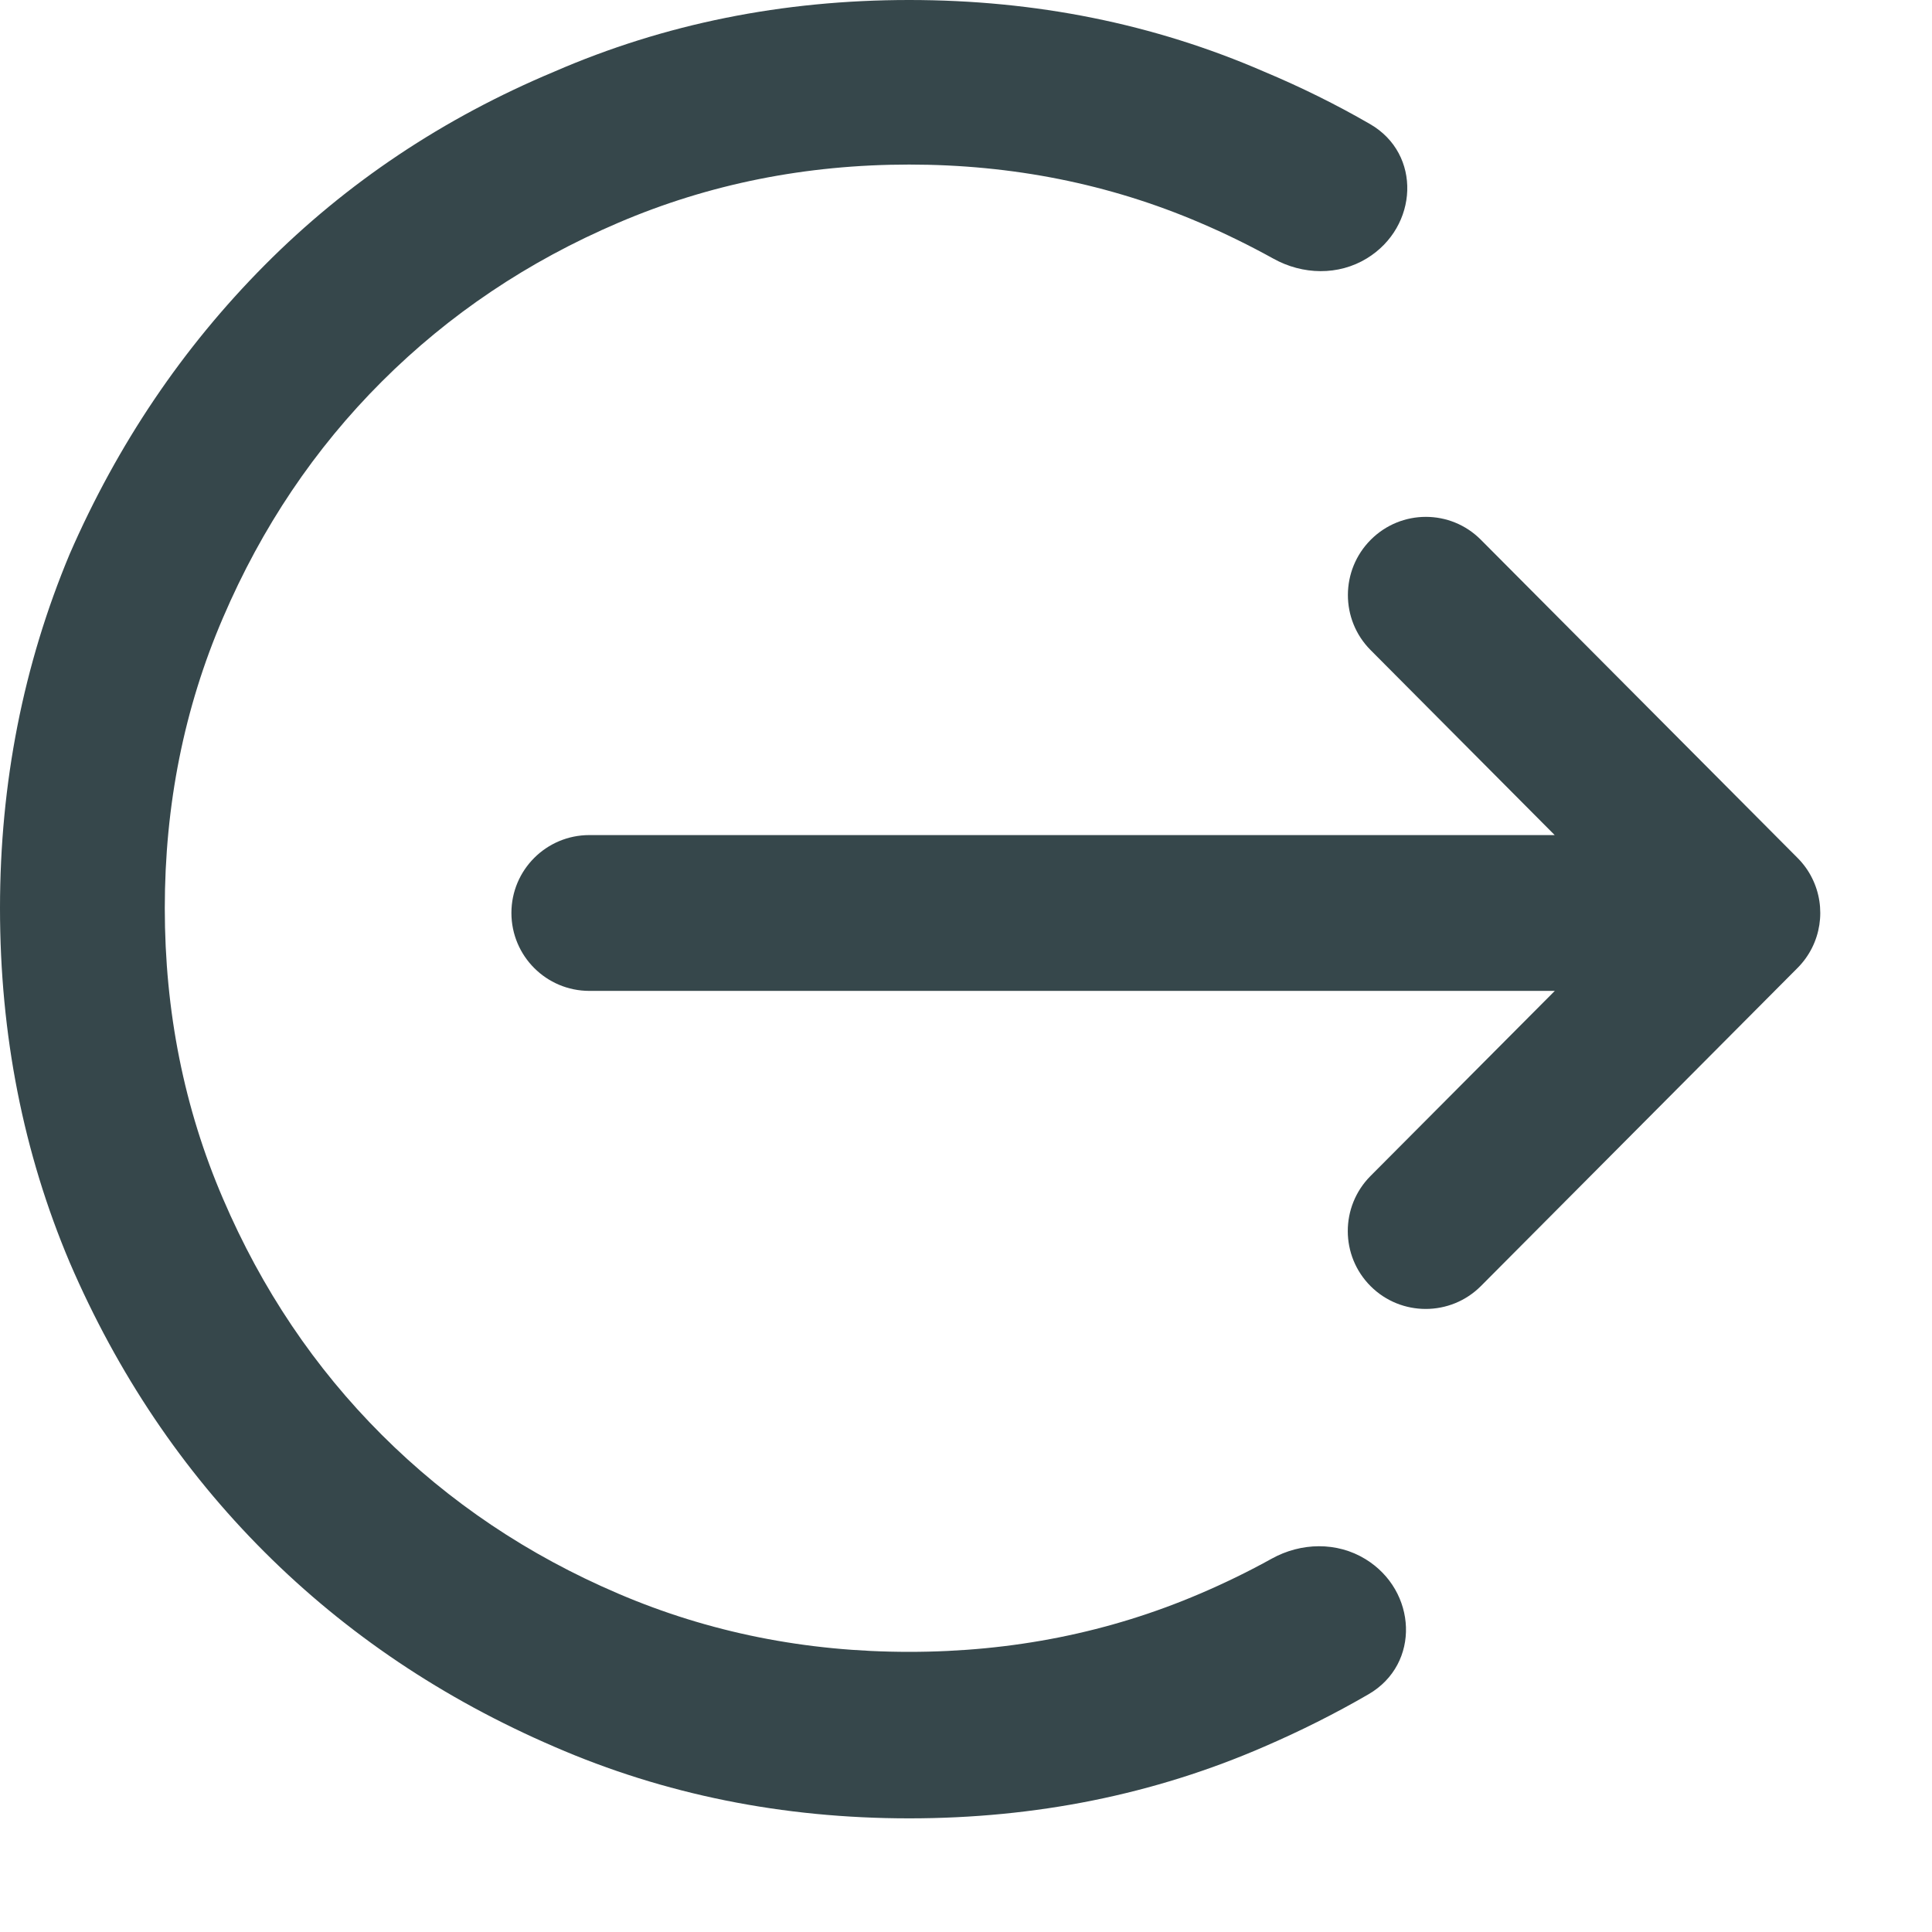
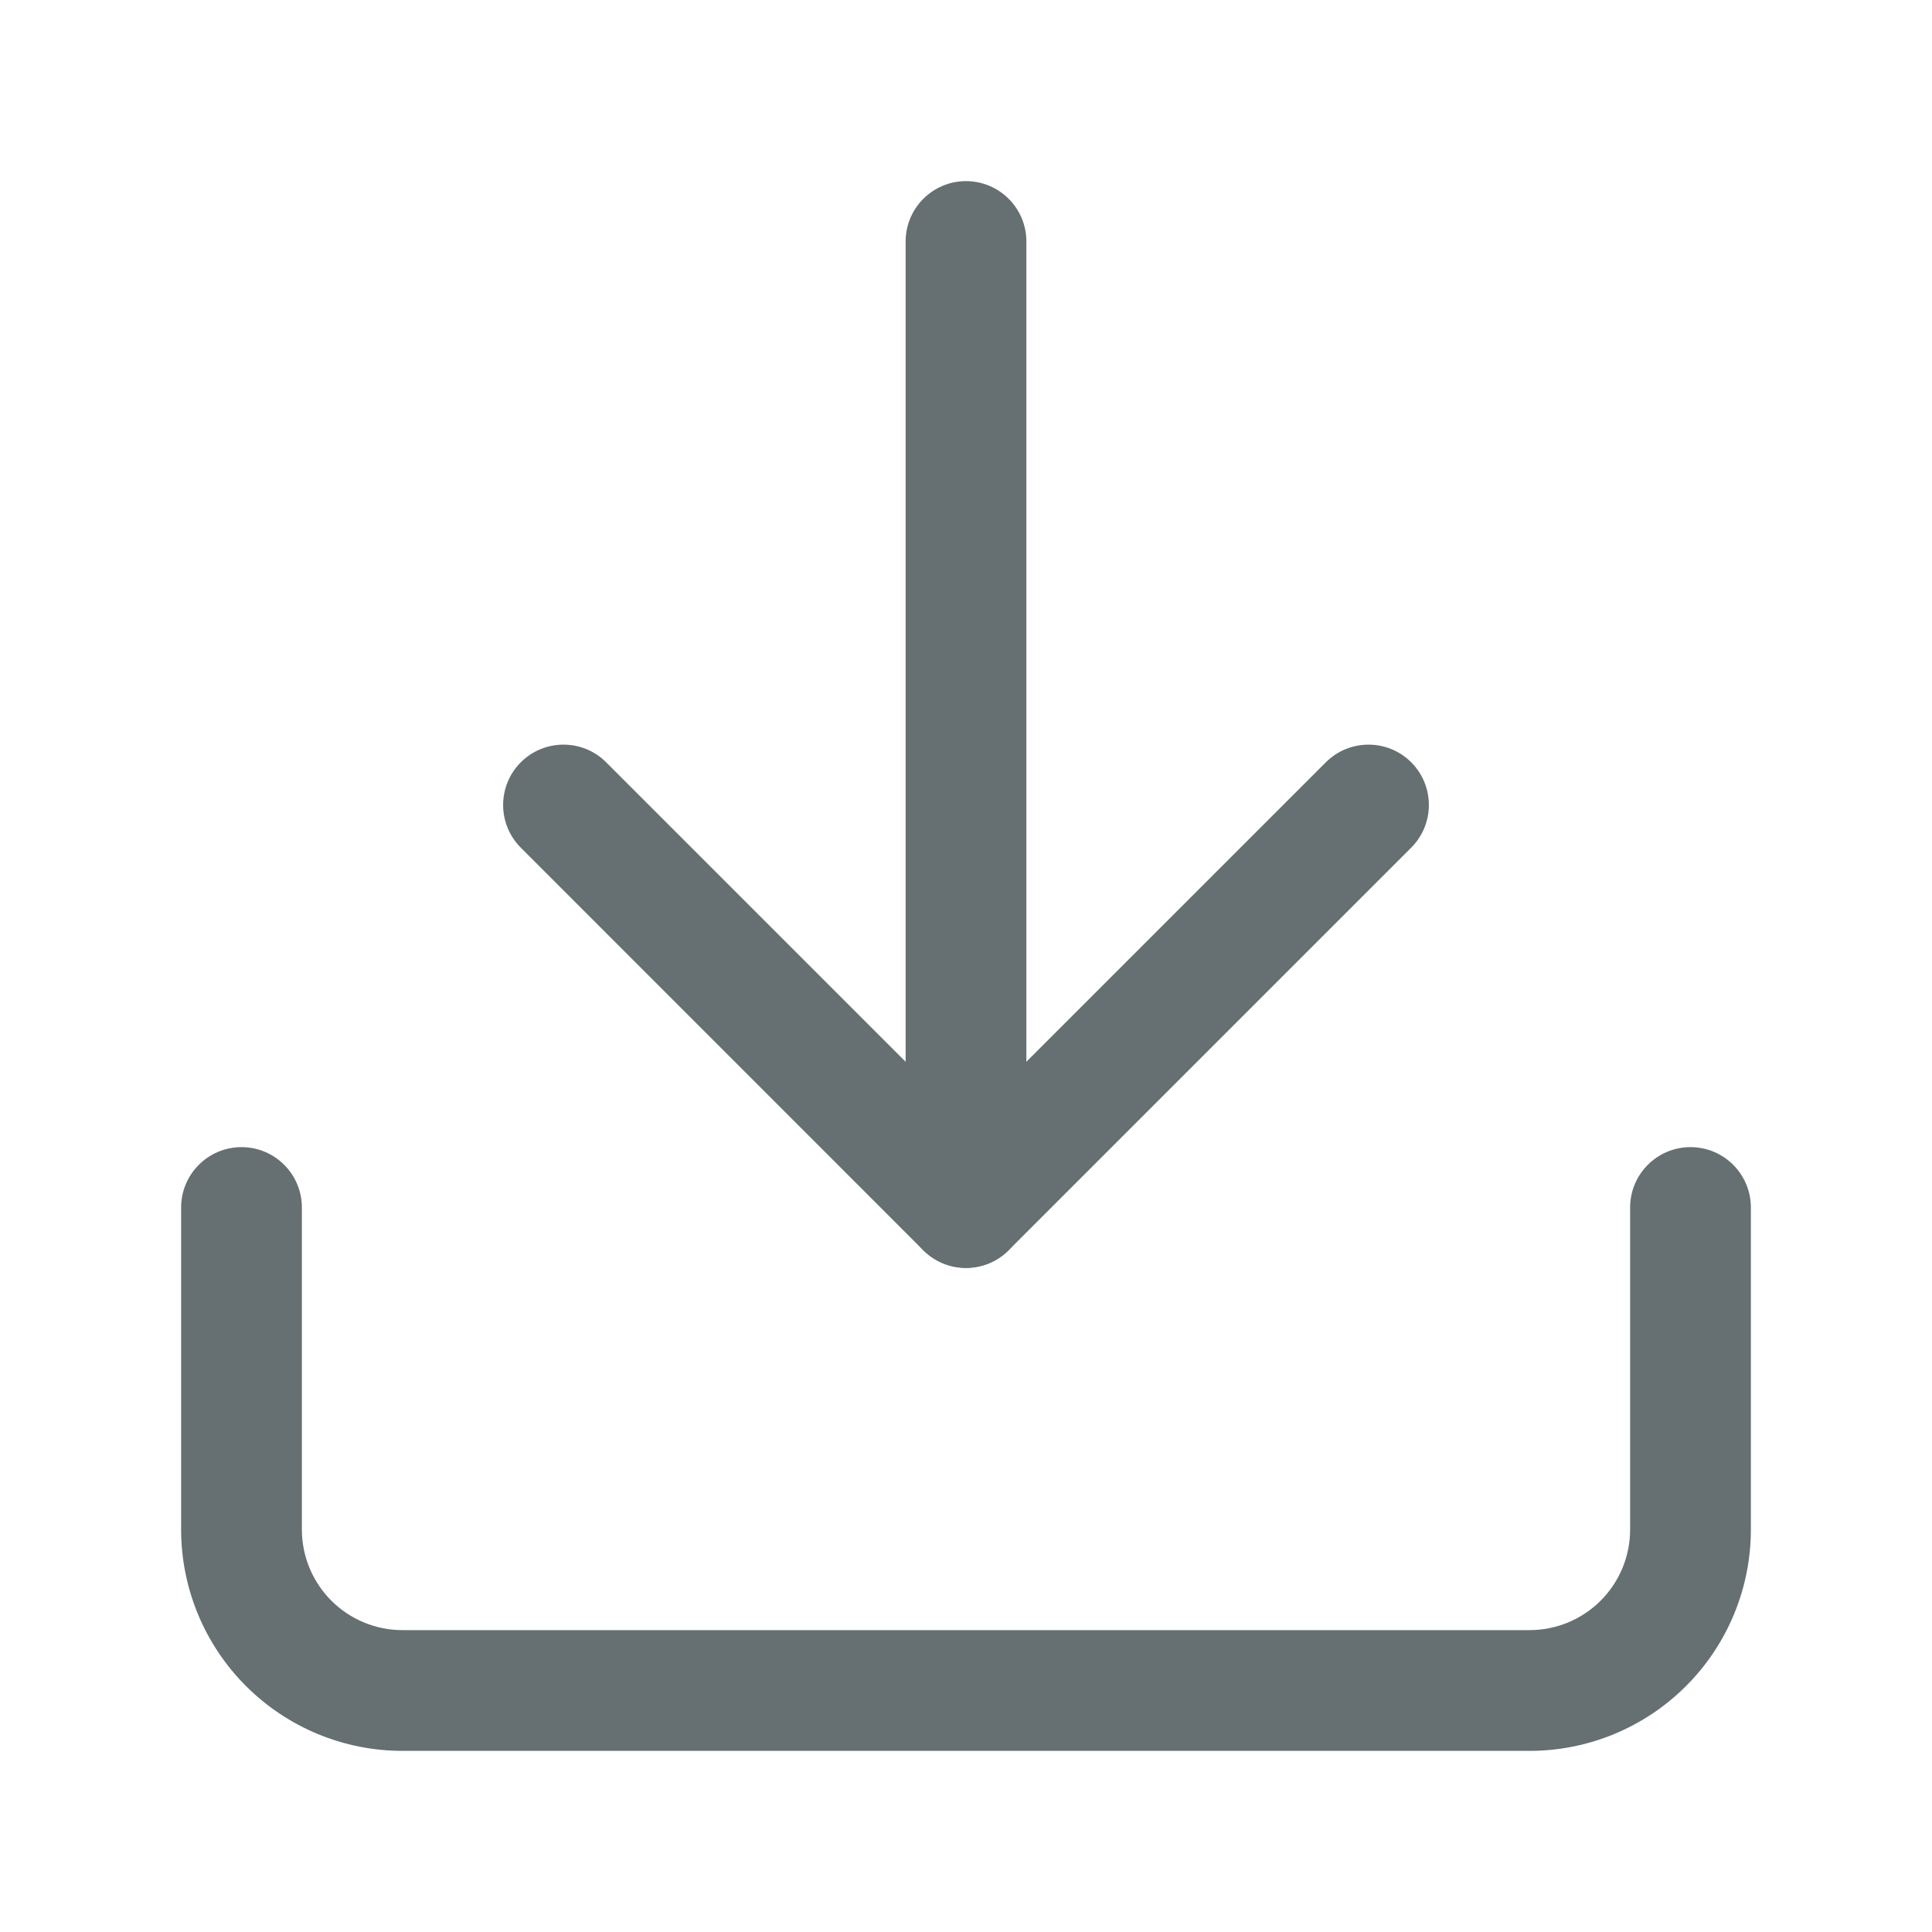
- <svg xmlns="http://www.w3.org/2000/svg" viewBox="0 0 17 17" fill="none">
-   <path d="M15.815 7.547L13.03 4.749C12.763 4.481 12.33 4.481 12.062 4.749C11.794 5.017 11.793 5.452 12.06 5.72L13.68 7.348H5.186C4.807 7.348 4.5 7.655 4.5 8.033C4.5 8.412 4.807 8.719 5.186 8.719H13.681L12.059 10.348C11.792 10.617 11.793 11.051 12.061 11.318C12.329 11.585 12.764 11.584 13.031 11.316L15.815 8.519L15.817 8.517C16.03 8.303 16.073 7.983 15.945 7.727C15.913 7.662 15.87 7.602 15.816 7.548L15.815 7.547Z" fill="#36474B" />
-   <path d="M4.878 0.63C5.845 0.21 6.886 0 8 0C9.114 0 10.155 0.21 11.122 0.63C11.447 0.766 11.758 0.92 12.054 1.091C12.513 1.355 12.48 1.996 12.028 2.273C11.777 2.427 11.462 2.419 11.205 2.276C10.997 2.161 10.782 2.055 10.559 1.96C9.763 1.619 8.91 1.448 8 1.448C7.09 1.448 6.237 1.619 5.441 1.96C4.645 2.3 3.952 2.766 3.36 3.357C2.769 3.947 2.303 4.64 1.962 5.436C1.62 6.231 1.45 7.083 1.45 7.991C1.45 8.9 1.62 9.752 1.962 10.547C2.303 11.343 2.769 12.036 3.36 12.626C3.952 13.217 4.645 13.683 5.441 14.023C6.237 14.364 7.09 14.535 8 14.535C8.91 14.535 9.763 14.364 10.559 14.023C10.777 13.93 10.988 13.827 11.19 13.715C11.448 13.572 11.764 13.565 12.015 13.719C12.469 13.997 12.502 14.641 12.042 14.908C11.749 15.078 11.442 15.232 11.122 15.37C10.155 15.79 9.114 16 8 16C6.886 16 5.845 15.79 4.878 15.37C3.901 14.949 3.05 14.378 2.328 13.657C1.606 12.936 1.035 12.087 0.614 11.11C0.205 10.144 0 9.105 0 7.991C0 6.89 0.205 5.85 0.614 4.873C1.035 3.908 1.606 3.061 2.328 2.334C3.05 1.607 3.901 1.039 4.878 0.63Z" fill="#36474B" />
+ <svg xmlns="http://www.w3.org/2000/svg" width="16" height="16" viewBox="0 0 16 16" fill="none">
+   <path fill-rule="evenodd" clip-rule="evenodd" d="M2 9.5C2.276 9.5 2.5 9.724 2.5 10V12.667C2.5 12.888 2.588 13.1 2.744 13.256C2.9 13.412 3.112 13.5 3.333 13.5H12.667C12.888 13.5 13.1 13.412 13.256 13.256C13.412 13.1 13.5 12.888 13.5 12.667V10C13.5 9.724 13.724 9.5 14 9.5C14.276 9.5 14.5 9.724 14.5 10V12.667C14.5 13.153 14.307 13.619 13.963 13.963C13.619 14.307 13.153 14.5 12.667 14.5H3.333C2.847 14.5 2.381 14.307 2.037 13.963C1.693 13.619 1.5 13.153 1.5 12.667V10C1.5 9.724 1.724 9.5 2 9.5Z" fill="#666F71" />
+   <path fill-rule="evenodd" clip-rule="evenodd" d="M4.313 6.313C4.508 6.118 4.825 6.118 5.02 6.313L8 9.293L10.98 6.313C11.175 6.118 11.492 6.118 11.687 6.313C11.882 6.508 11.882 6.825 11.687 7.02L8.353 10.354C8.158 10.549 7.842 10.549 7.646 10.354L4.313 7.02C4.118 6.825 4.118 6.508 4.313 6.313Z" fill="#666F71" />
+   <path fill-rule="evenodd" clip-rule="evenodd" d="M8 1.5C8.276 1.5 8.5 1.724 8.5 2V10C8.5 10.276 8.276 10.5 8 10.5C7.724 10.5 7.5 10.276 7.5 10V2C7.5 1.724 7.724 1.5 8 1.5Z" fill="#666F71" />
</svg>
